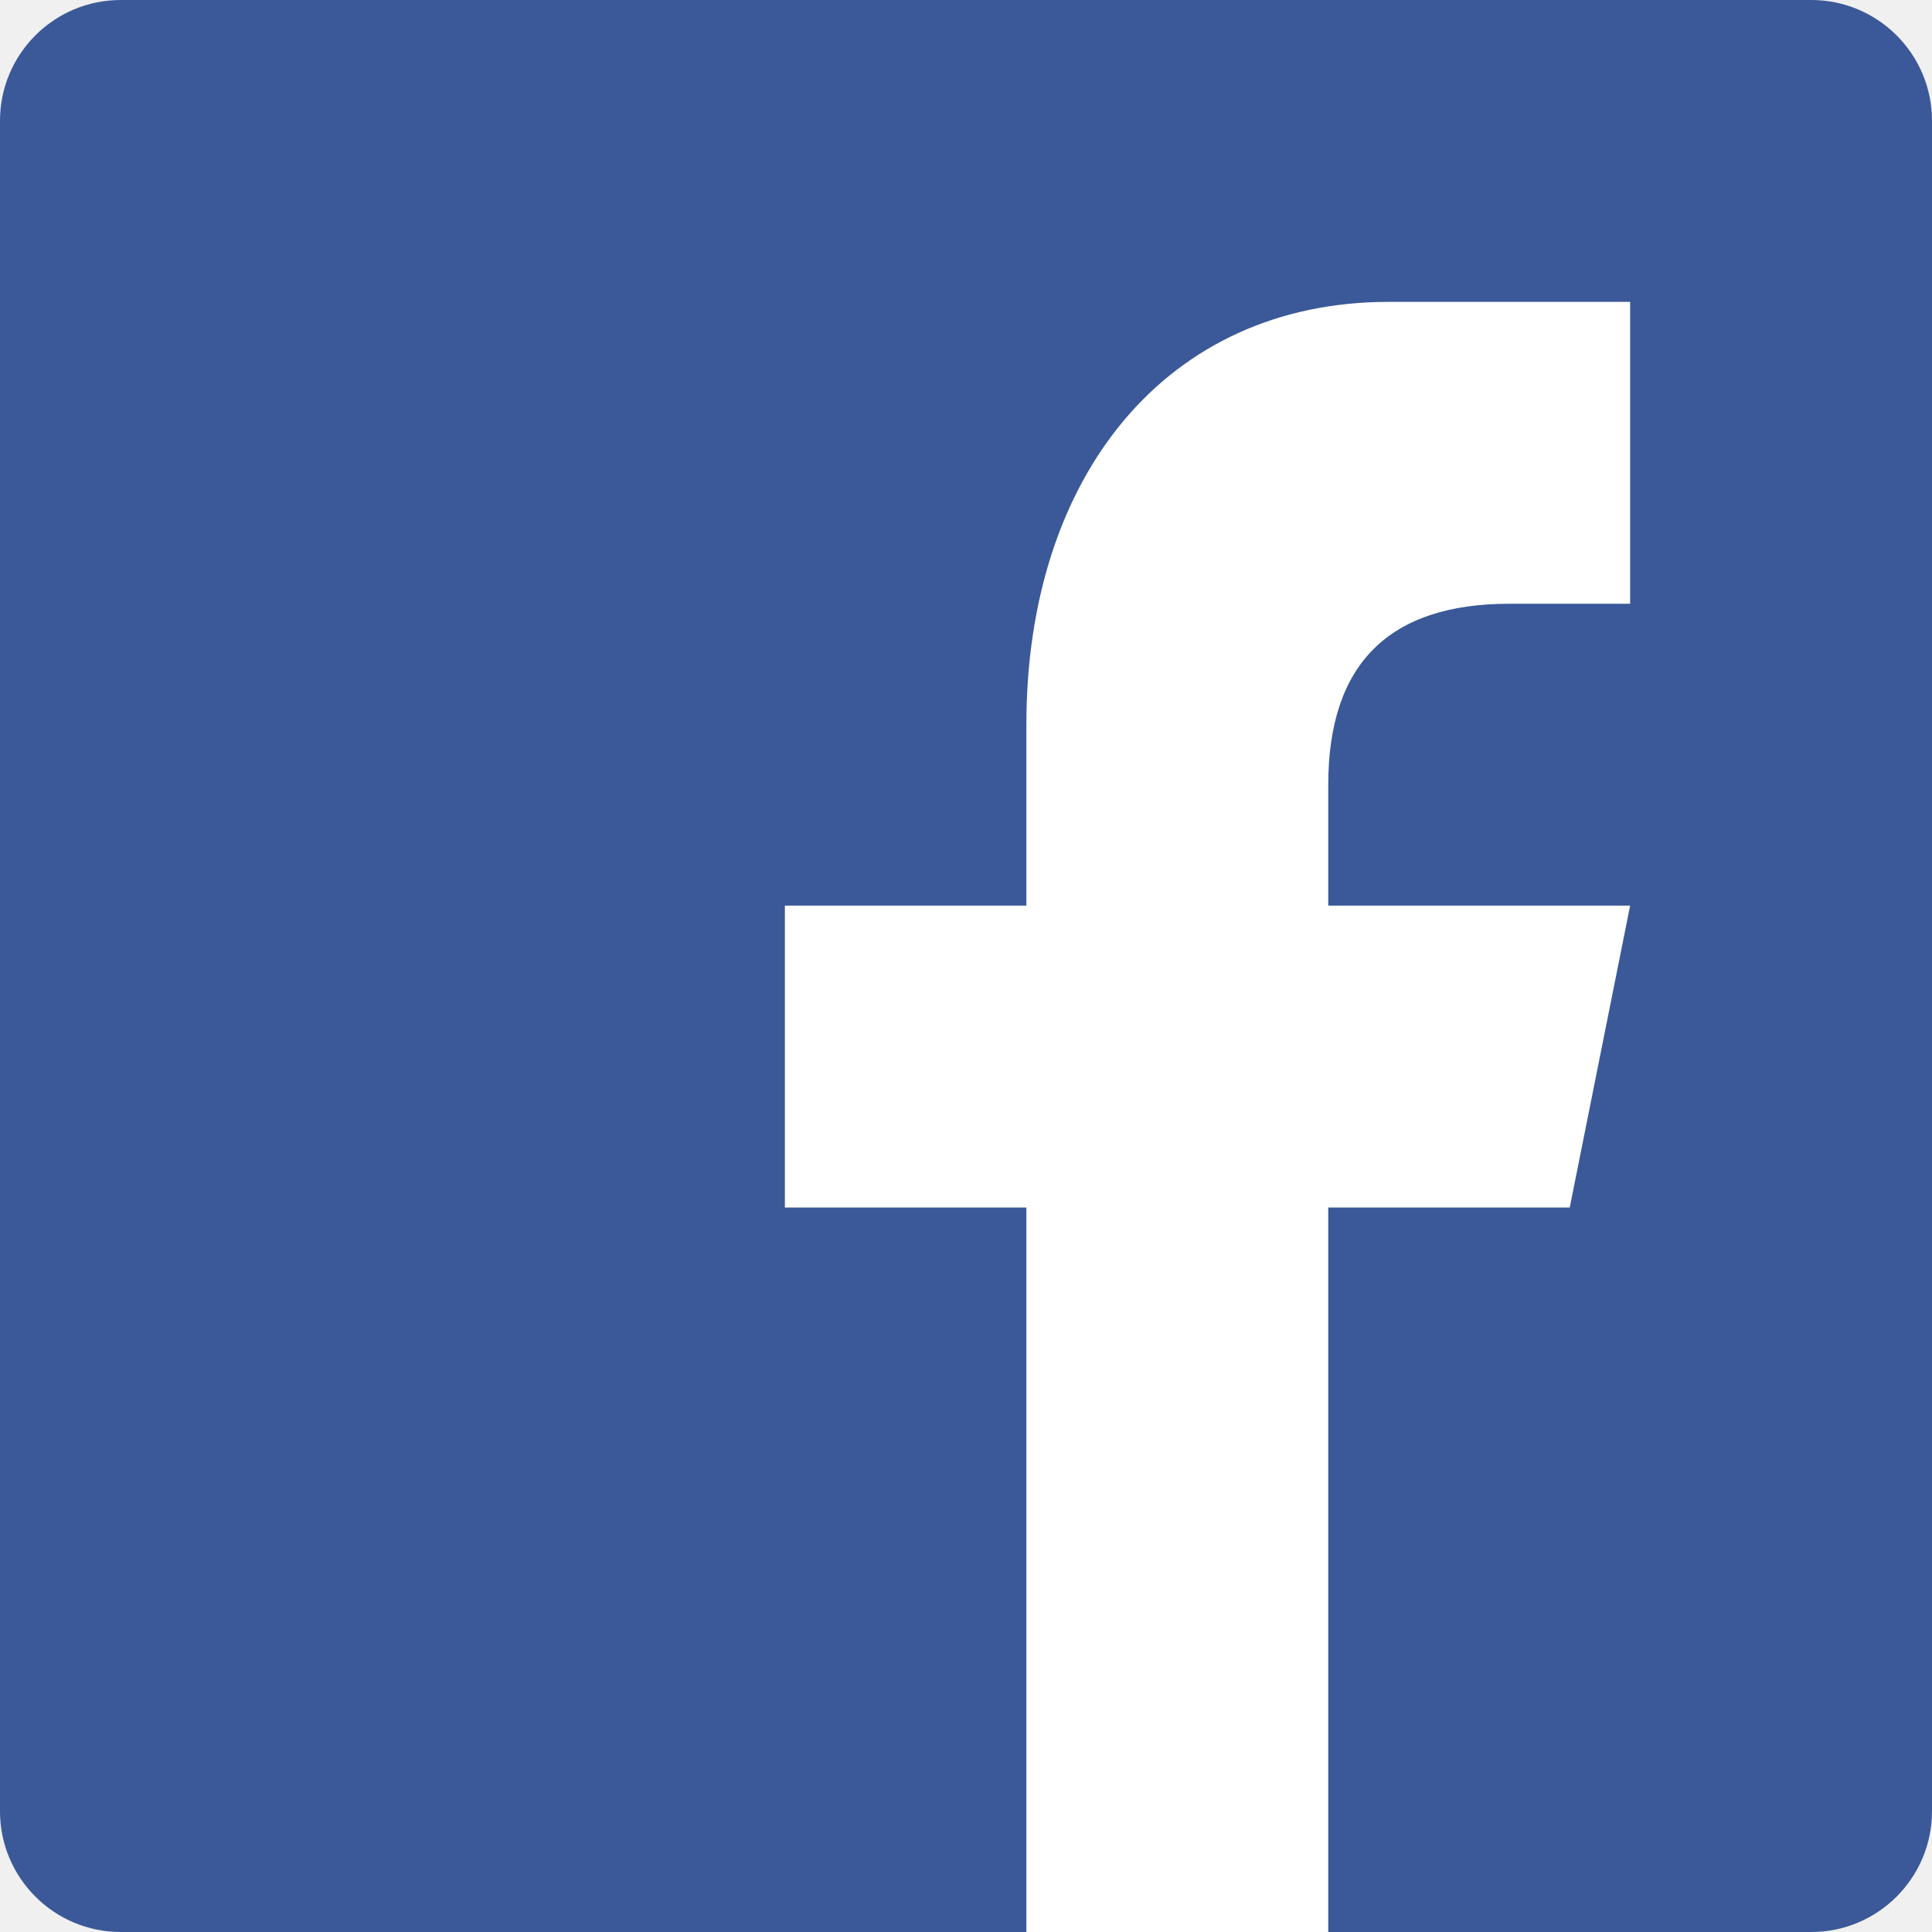
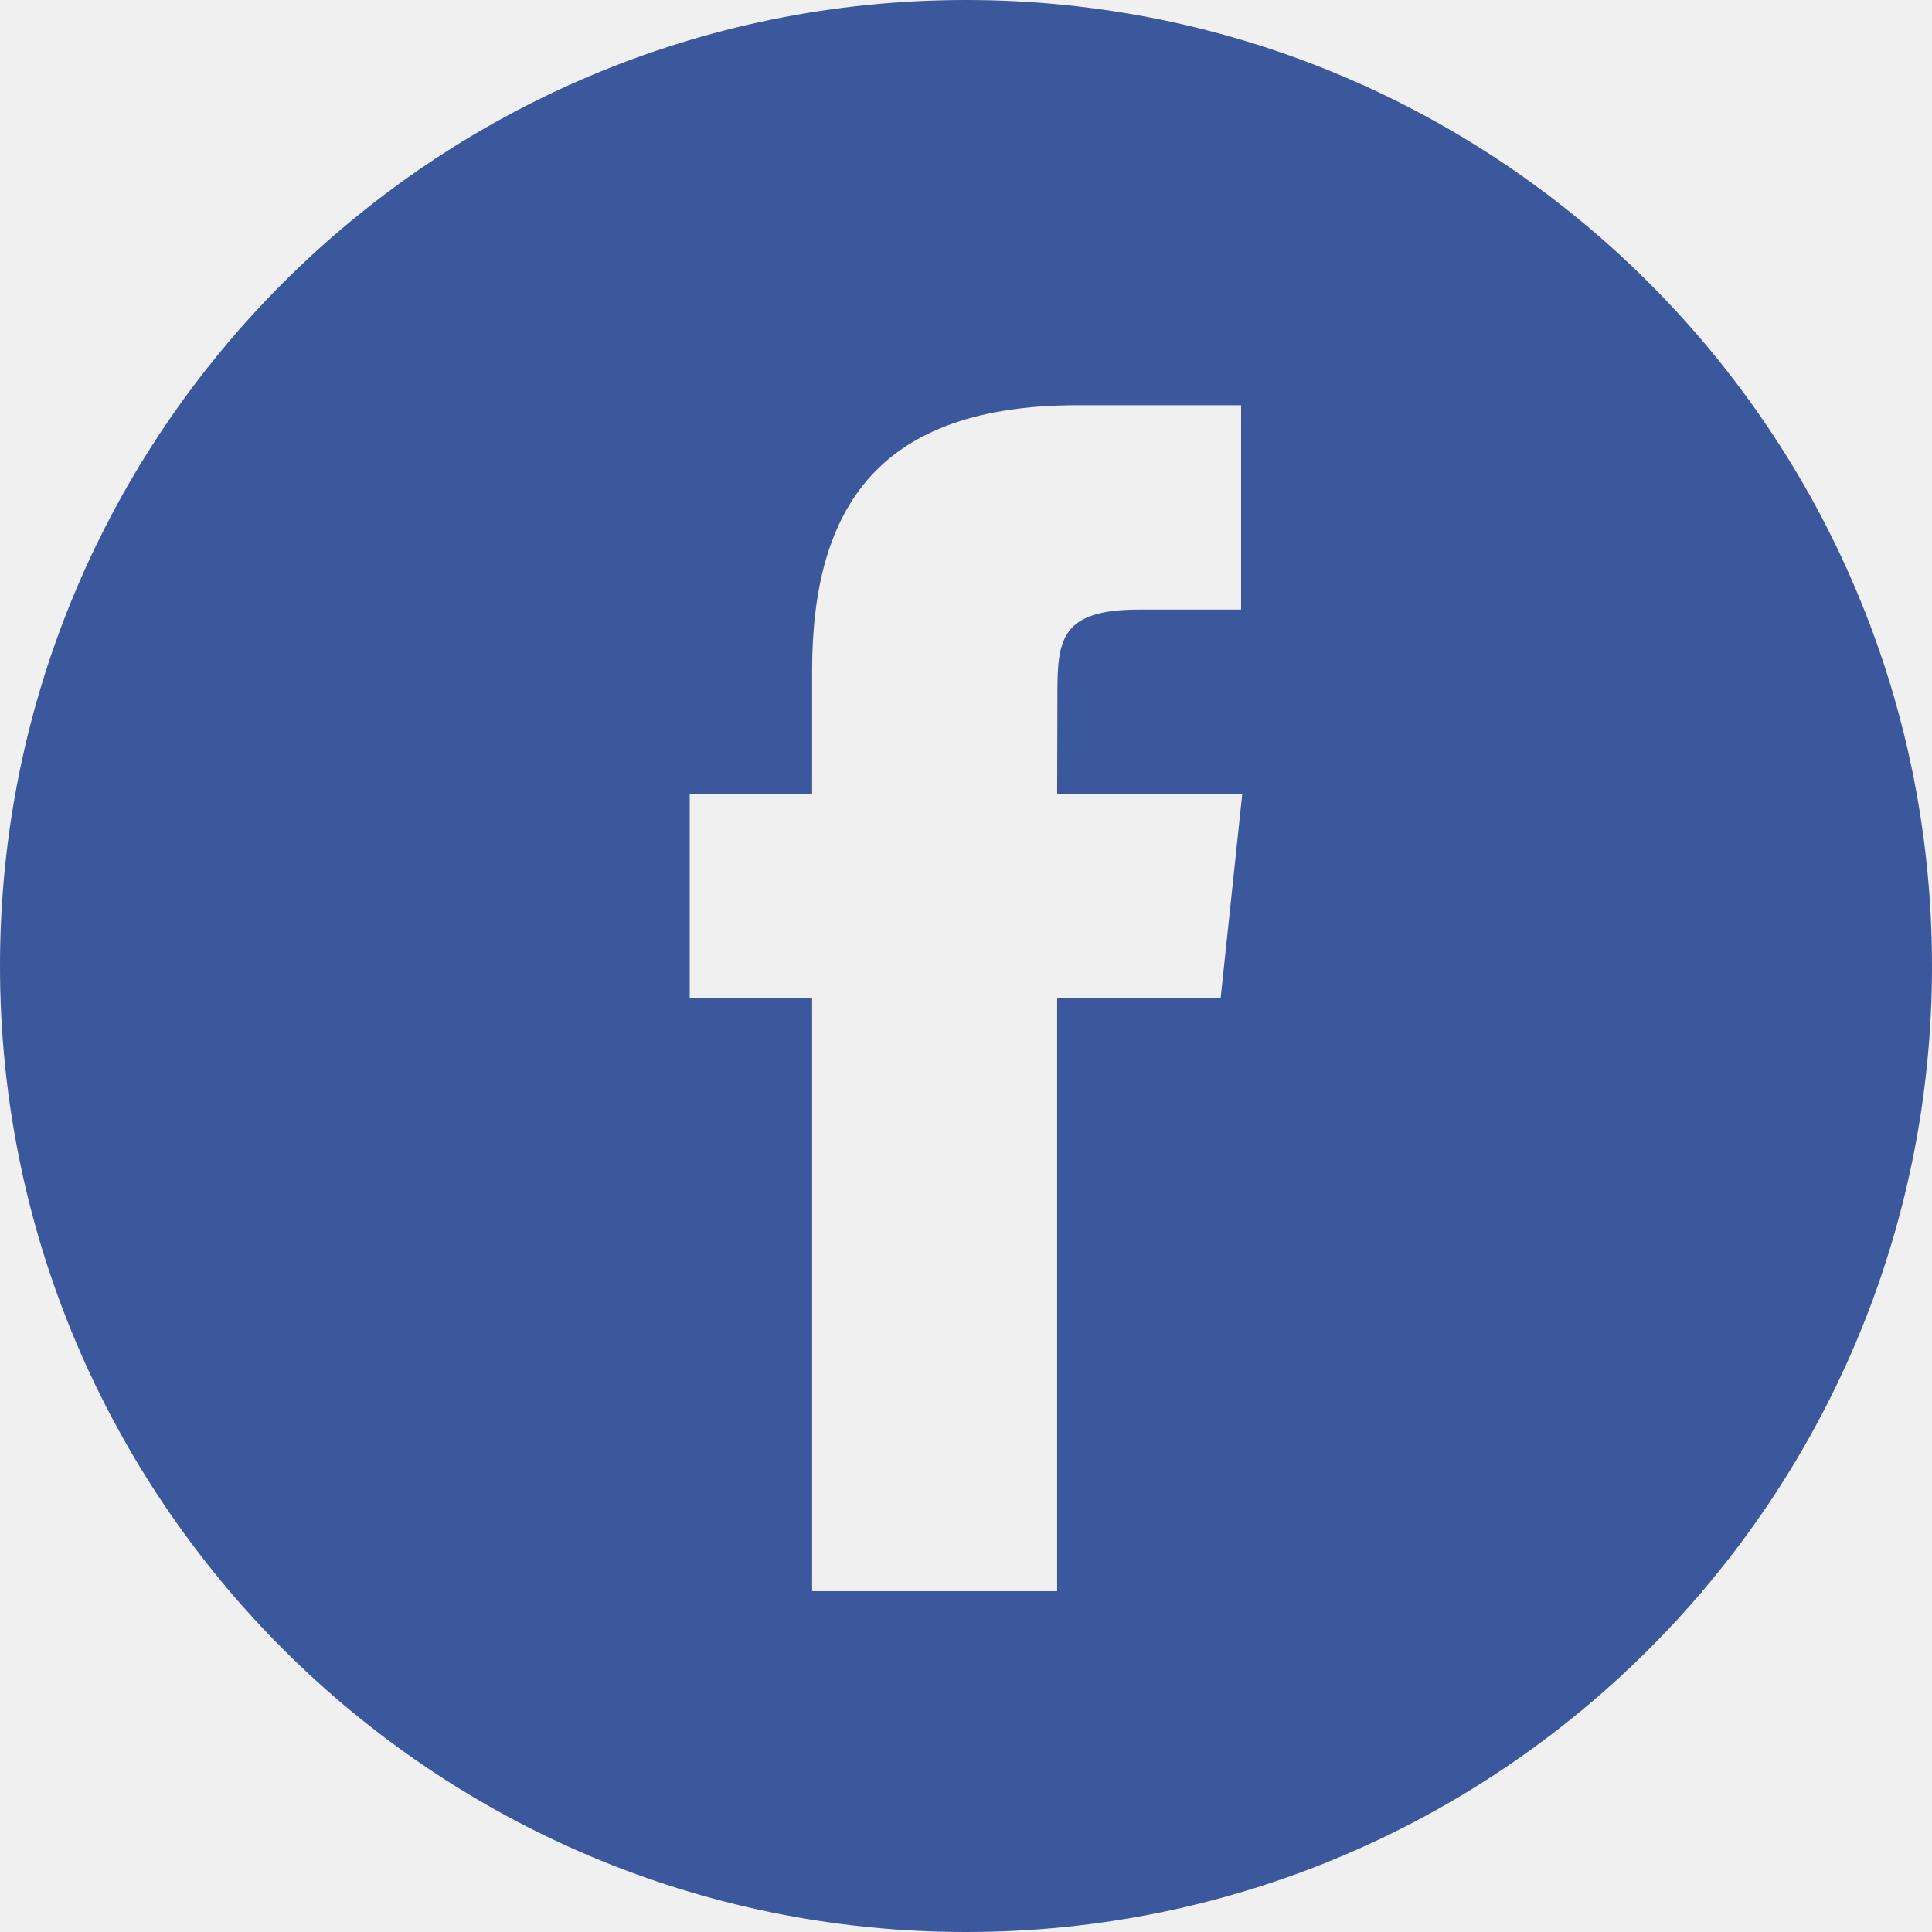
- <svg xmlns="http://www.w3.org/2000/svg" width="32px" height="32px" viewBox="0 0 32 32" version="1.1">
+ <svg xmlns="http://www.w3.org/2000/svg" width="60px" height="60px" viewBox="0 0 60 60" version="1.1">
  <defs />
  <g id="Page-1" stroke="none" stroke-width="1" fill="none" fill-rule="evenodd">
-     <g id="facebook" fill-rule="nonzero">
-       <path d="M32,30 C32,31.104 31.104,32 30,32 L2,32 C0.896,32 0,31.104 0,30 L0,2 C0,0.896 0.896,0 2,0 L30,0 C31.104,0 32,0.896 32,2 L32,30 Z" id="Shape" fill="#3B5998" />
-       <path d="M22,32 L22,20 L26,20 L27,15 L22,15 L22,13 C22,11 23.002,10 25,10 L27,10 L27,5 C26,5 24.76,5 23,5 C19.325,5 17,7.881 17,12 L17,15 L13,15 L13,20 L17,20 L17,32 L22,32 Z" id="f" fill="#FFFFFF" />
+     <g id="facebook" fill="#3A589B" fill-rule="nonzero">
+       <path d="M25.221,49.415 L32.831,49.415 L32.831,30.998 L37.908,30.998 L38.58,24.652 L32.831,24.652 L32.839,21.474 C32.839,19.82 32.997,18.932 35.371,18.932 L38.544,18.932 L38.544,12.585 L33.466,12.585 C27.368,12.585 25.221,15.664 25.221,20.841 L25.221,24.652 L21.42,24.652 L21.42,30.999 L25.221,30.999 L25.221,49.415 Z M30,60 C13.432,60 0,46.568 0,30 C0,13.431 13.432,0 30,0 C46.568,0 60,13.431 60,30 C60,46.568 46.568,60 30,60 Z" id="Shape" />
    </g>
  </g>
</svg>
